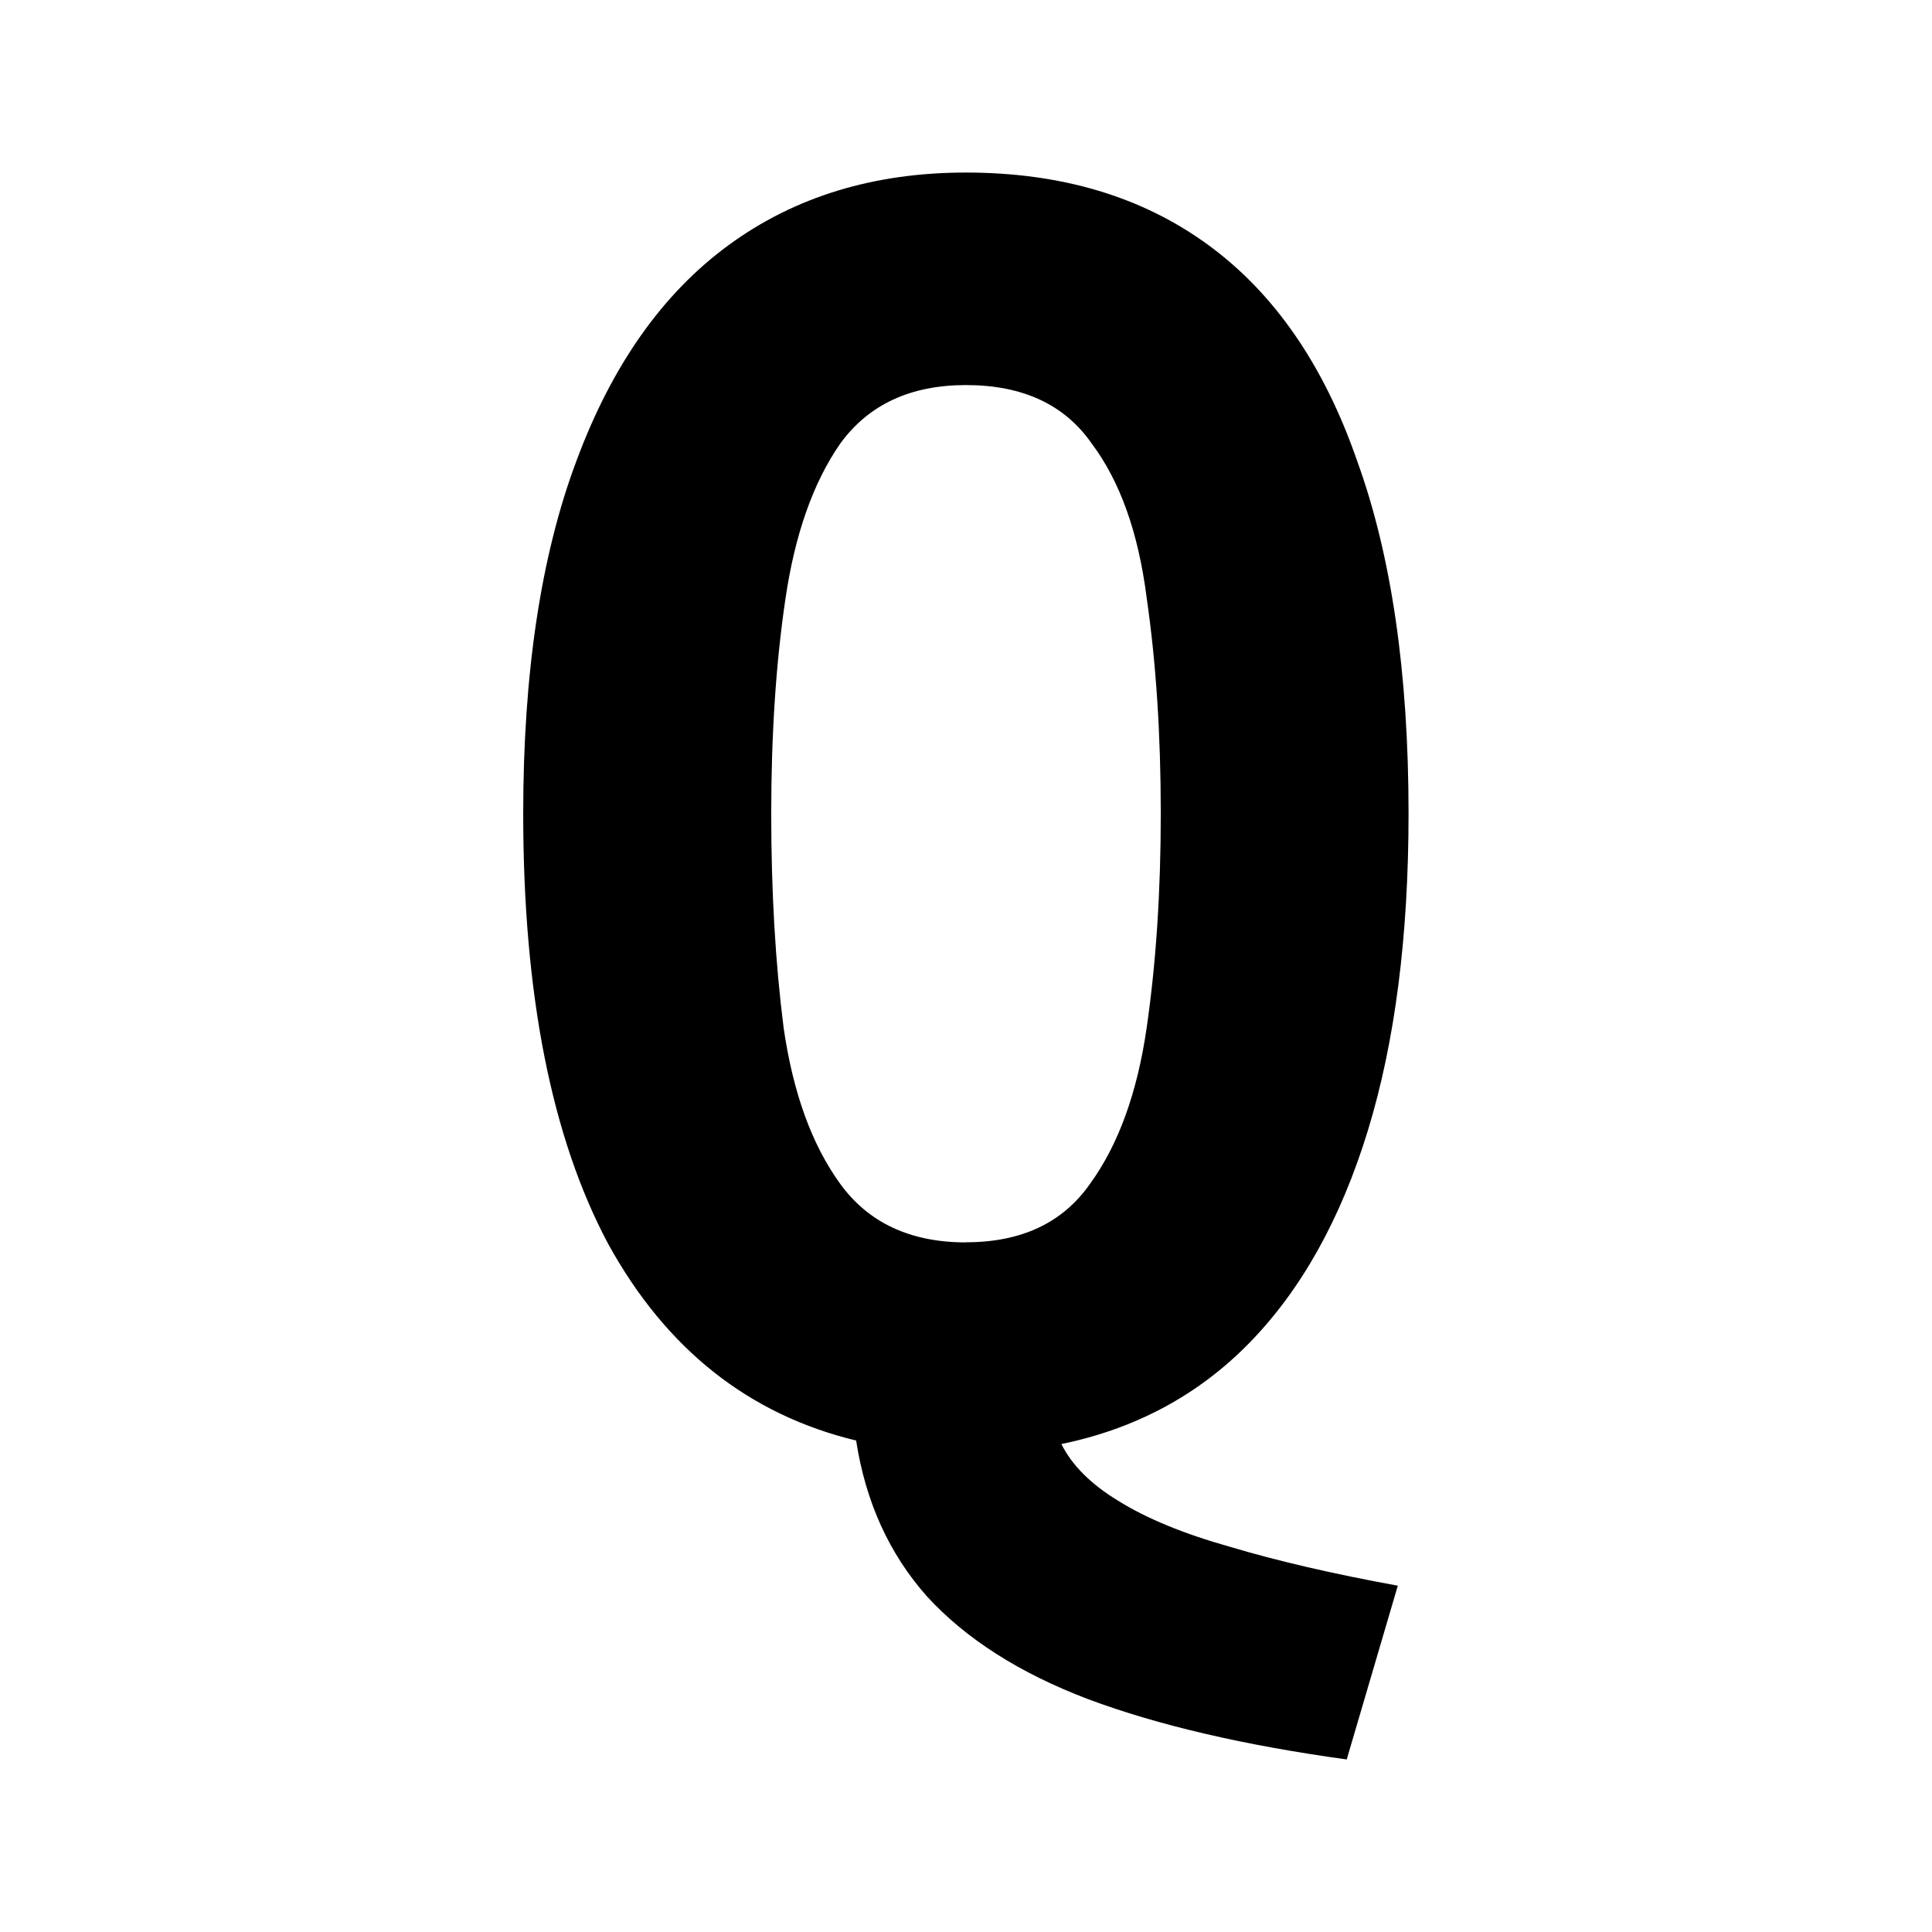
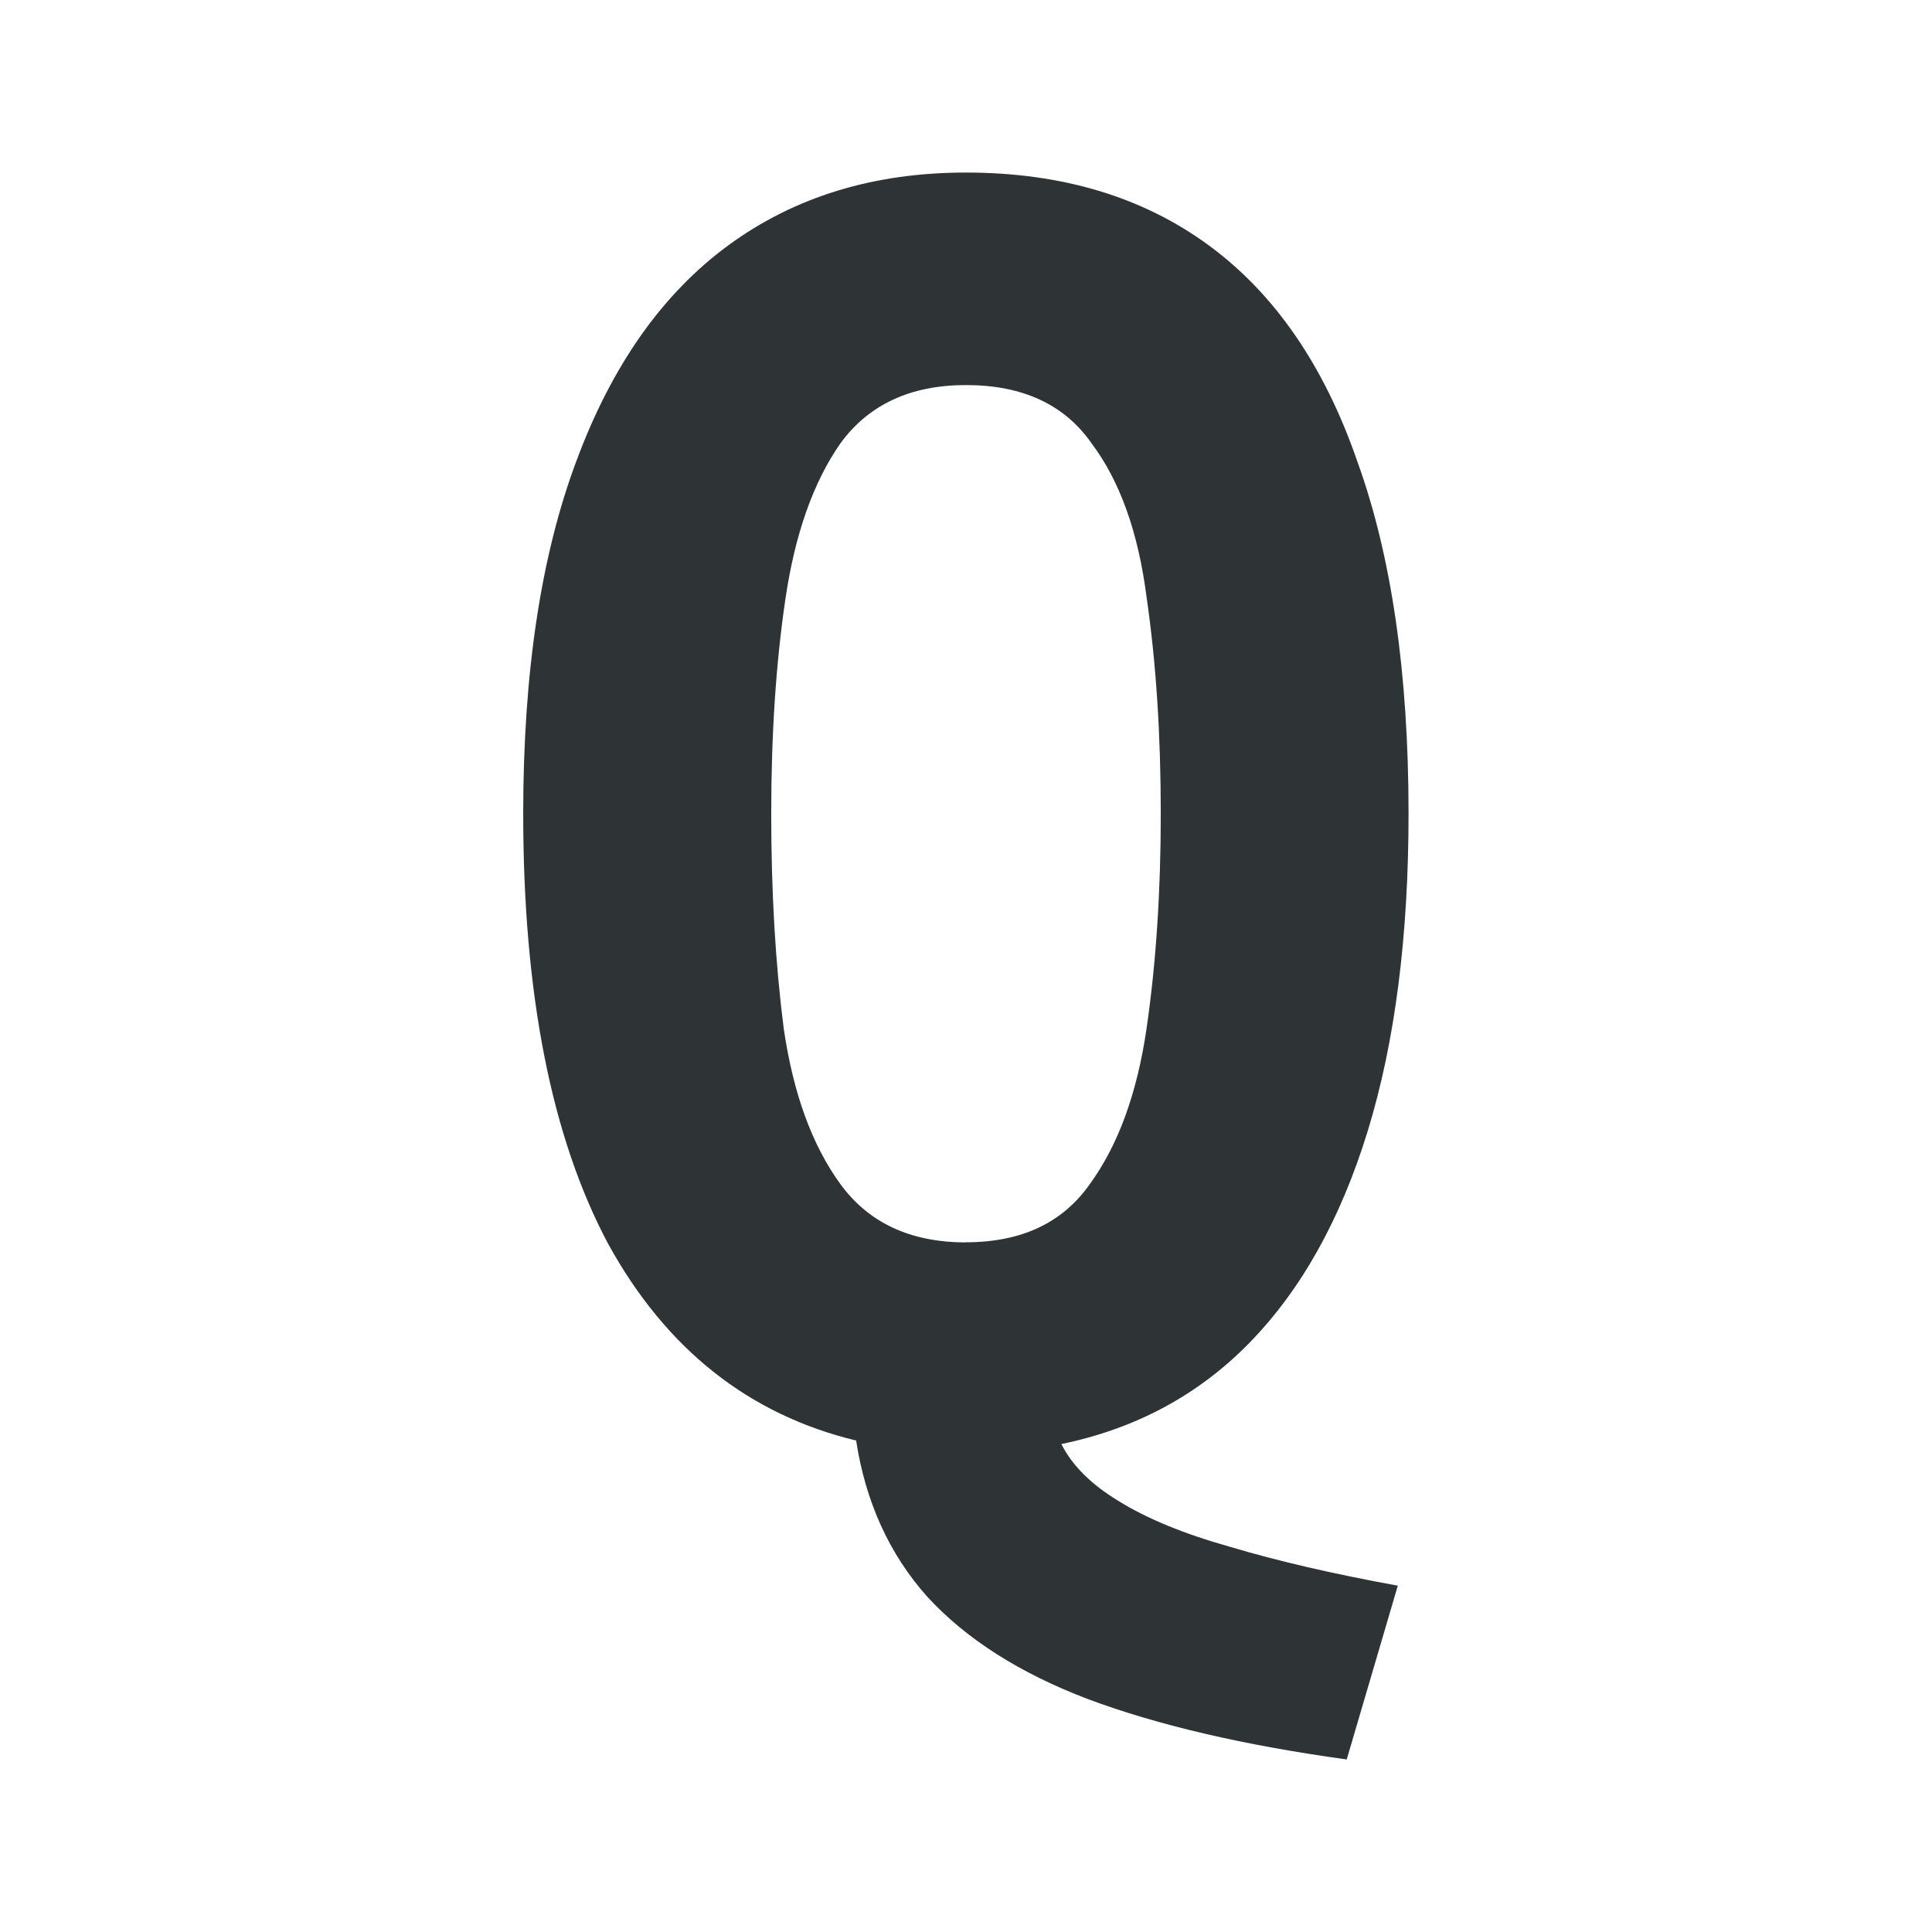
<svg xmlns="http://www.w3.org/2000/svg" height="16" viewBox="0 0 16 16" width="16">
-   <path d="m11.153 14.571q-1.276-.176-2.141-.499-.851-.323-1.335-.851-.469-.528-.587-1.291-1.335-.323-2.053-1.628-.704-1.32-.704-3.564 0-1.745.44-2.919.44-1.188 1.261-1.789.821-.601 1.965-.601 1.188 0 2.009.601.821.601 1.232 1.789.425 1.173.425 2.919 0 1.525-.337 2.625-.337 1.1-.983 1.76-.631.645-1.555.836.132.264.469.469.352.22.924.381.587.176 1.393.323zm-3.153-4.283q.689 0 1.027-.484.352-.484.469-1.291.117-.807.117-1.775 0-.983-.117-1.789-.103-.807-.455-1.276-.337-.484-1.041-.484-.689 0-1.041.484-.337.484-.455 1.291-.117.792-.117 1.775 0 .968.103 1.775.117.807.469 1.291.352.484 1.041.484z" />
+   <path d="m11.153 14.571q-1.276-.176-2.141-.499-.851-.323-1.335-.851-.469-.528-.587-1.291-1.335-.323-2.053-1.628-.704-1.32-.704-3.564 0-1.745.44-2.919.44-1.188 1.261-1.789.821-.601 1.965-.601 1.188 0 2.009.601.821.601 1.232 1.789.425 1.173.425 2.919 0 1.525-.337 2.625-.337 1.1-.983 1.76-.631.645-1.555.836.132.264.469.469.352.22.924.381.587.176 1.393.323zm-3.153-4.283q.689 0 1.027-.484.352-.484.469-1.291.117-.807.117-1.775 0-.983-.117-1.789-.103-.807-.455-1.276-.337-.484-1.041-.484-.689 0-1.041.484-.337.484-.455 1.291-.117.792-.117 1.775 0 .968.103 1.775.117.807.469 1.291.352.484 1.041.484z" fill="#2e3436" />
</svg>
